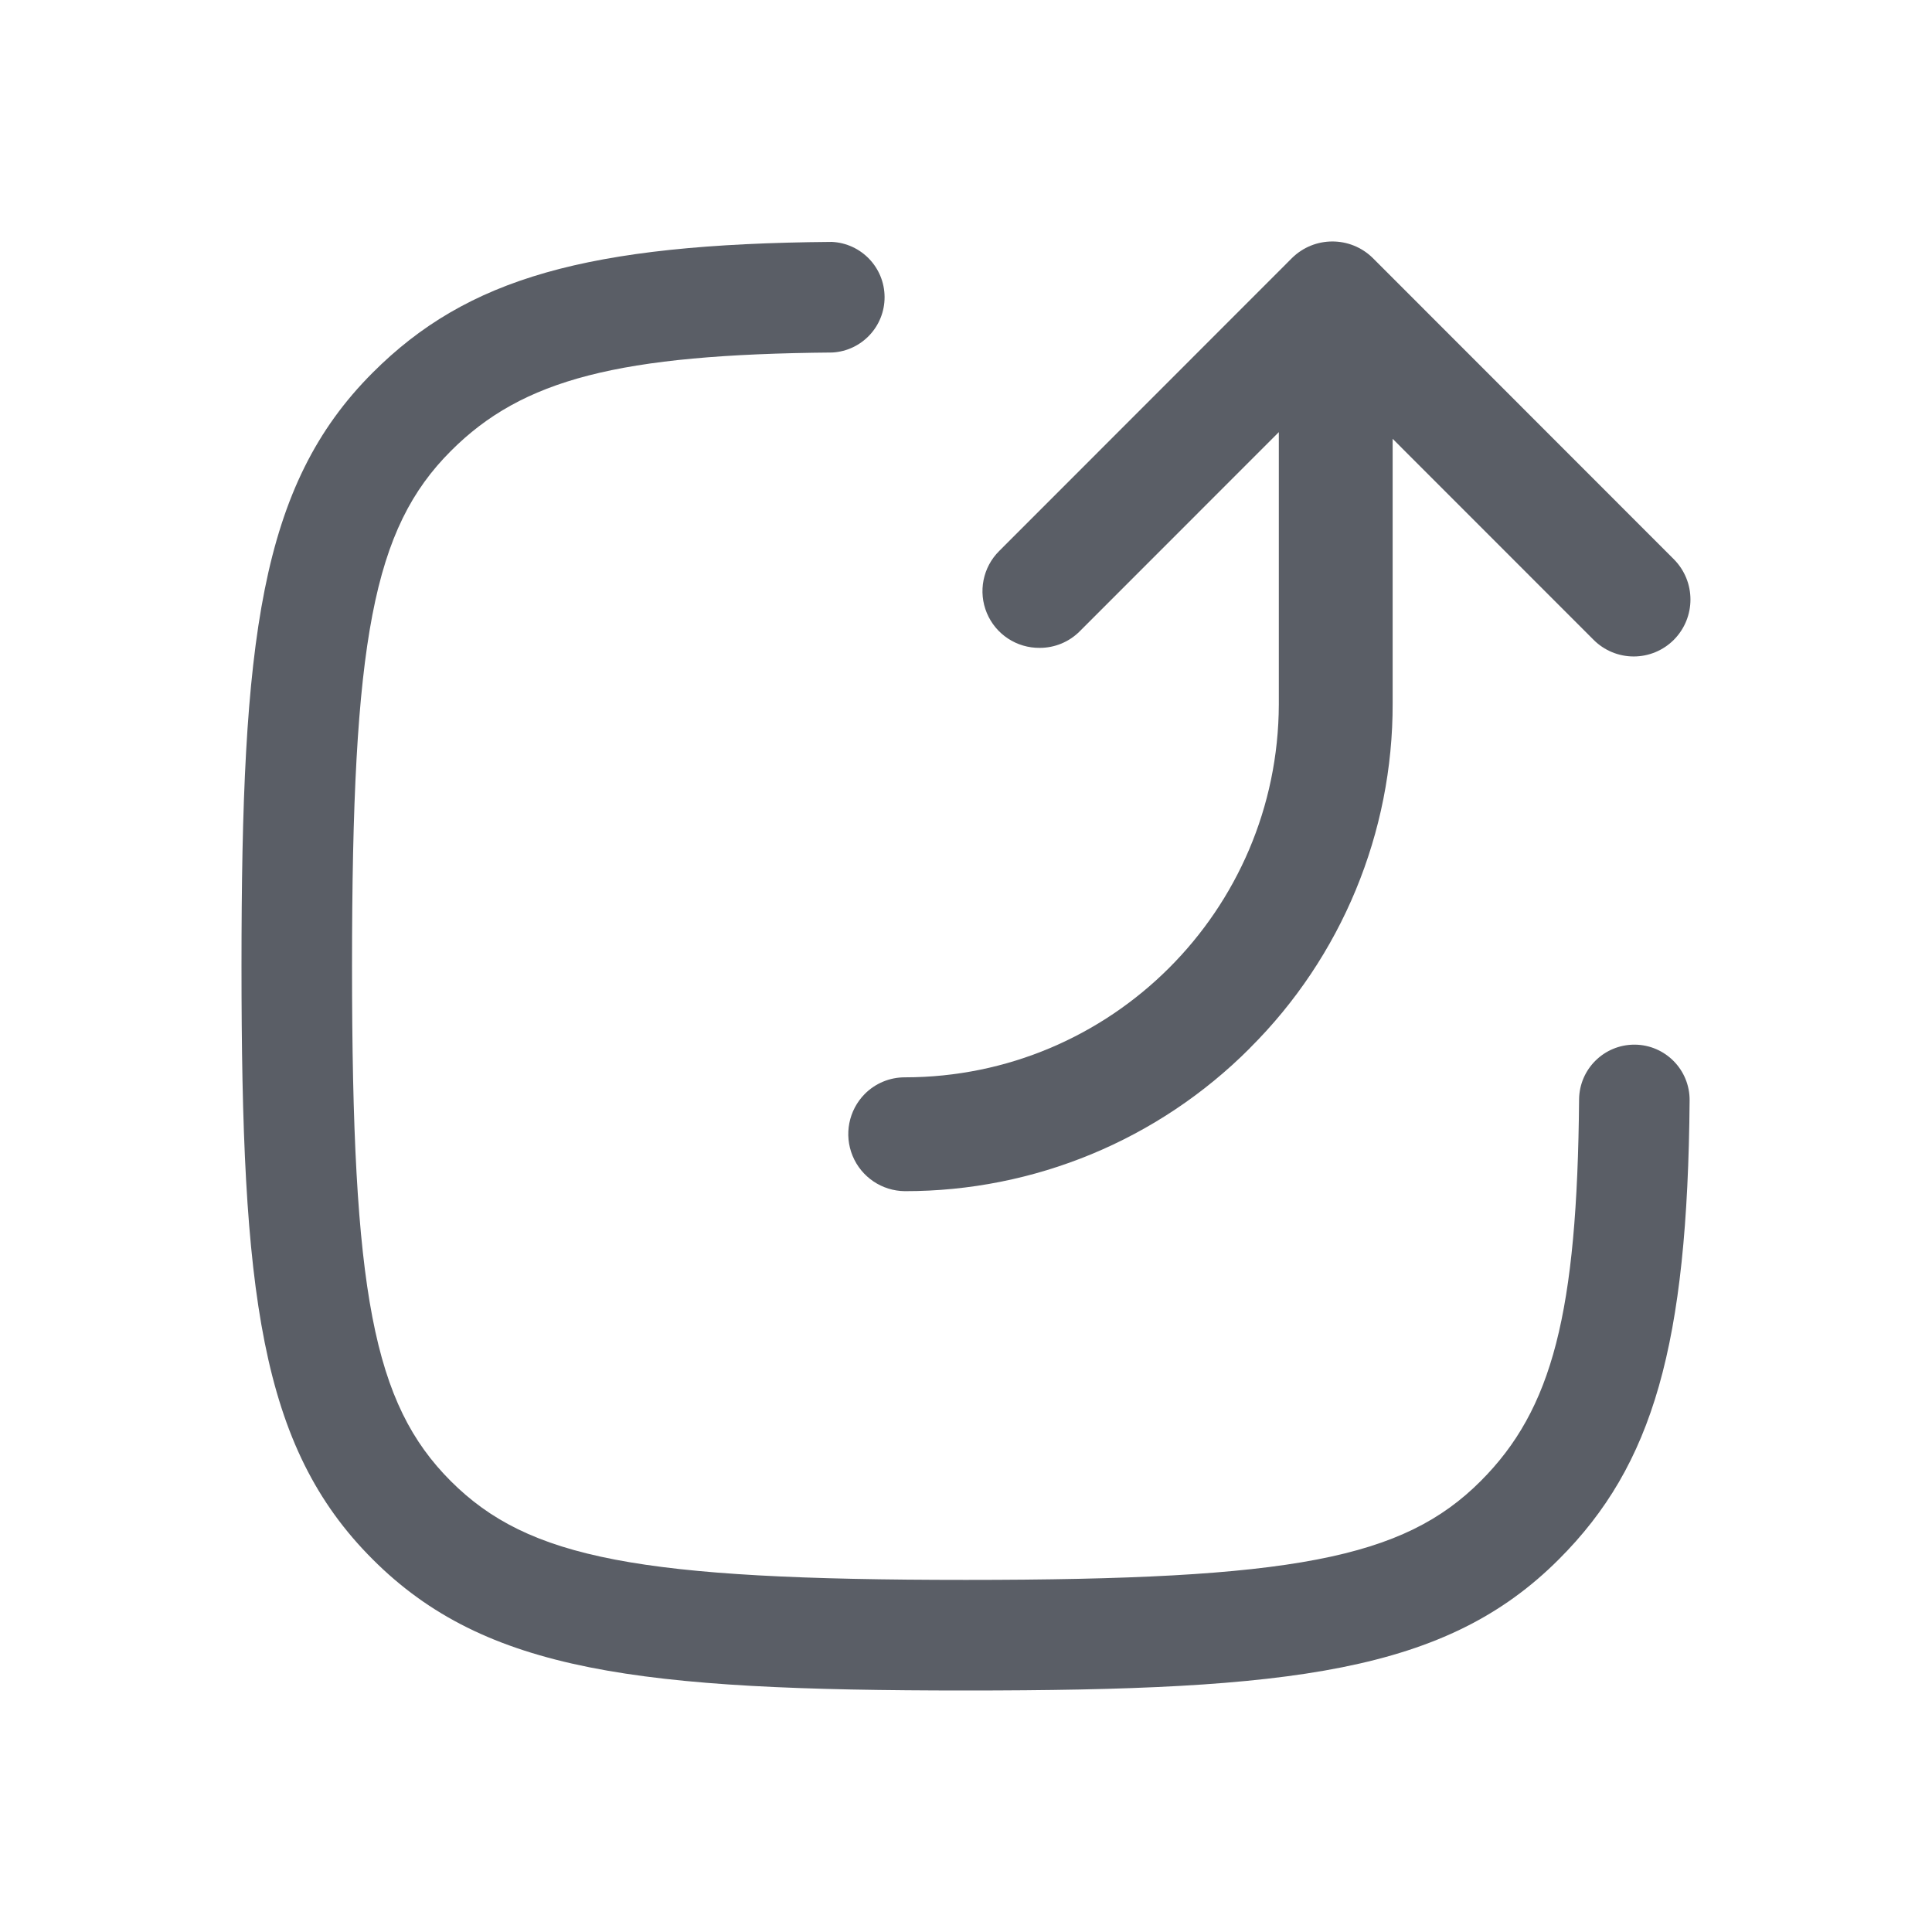
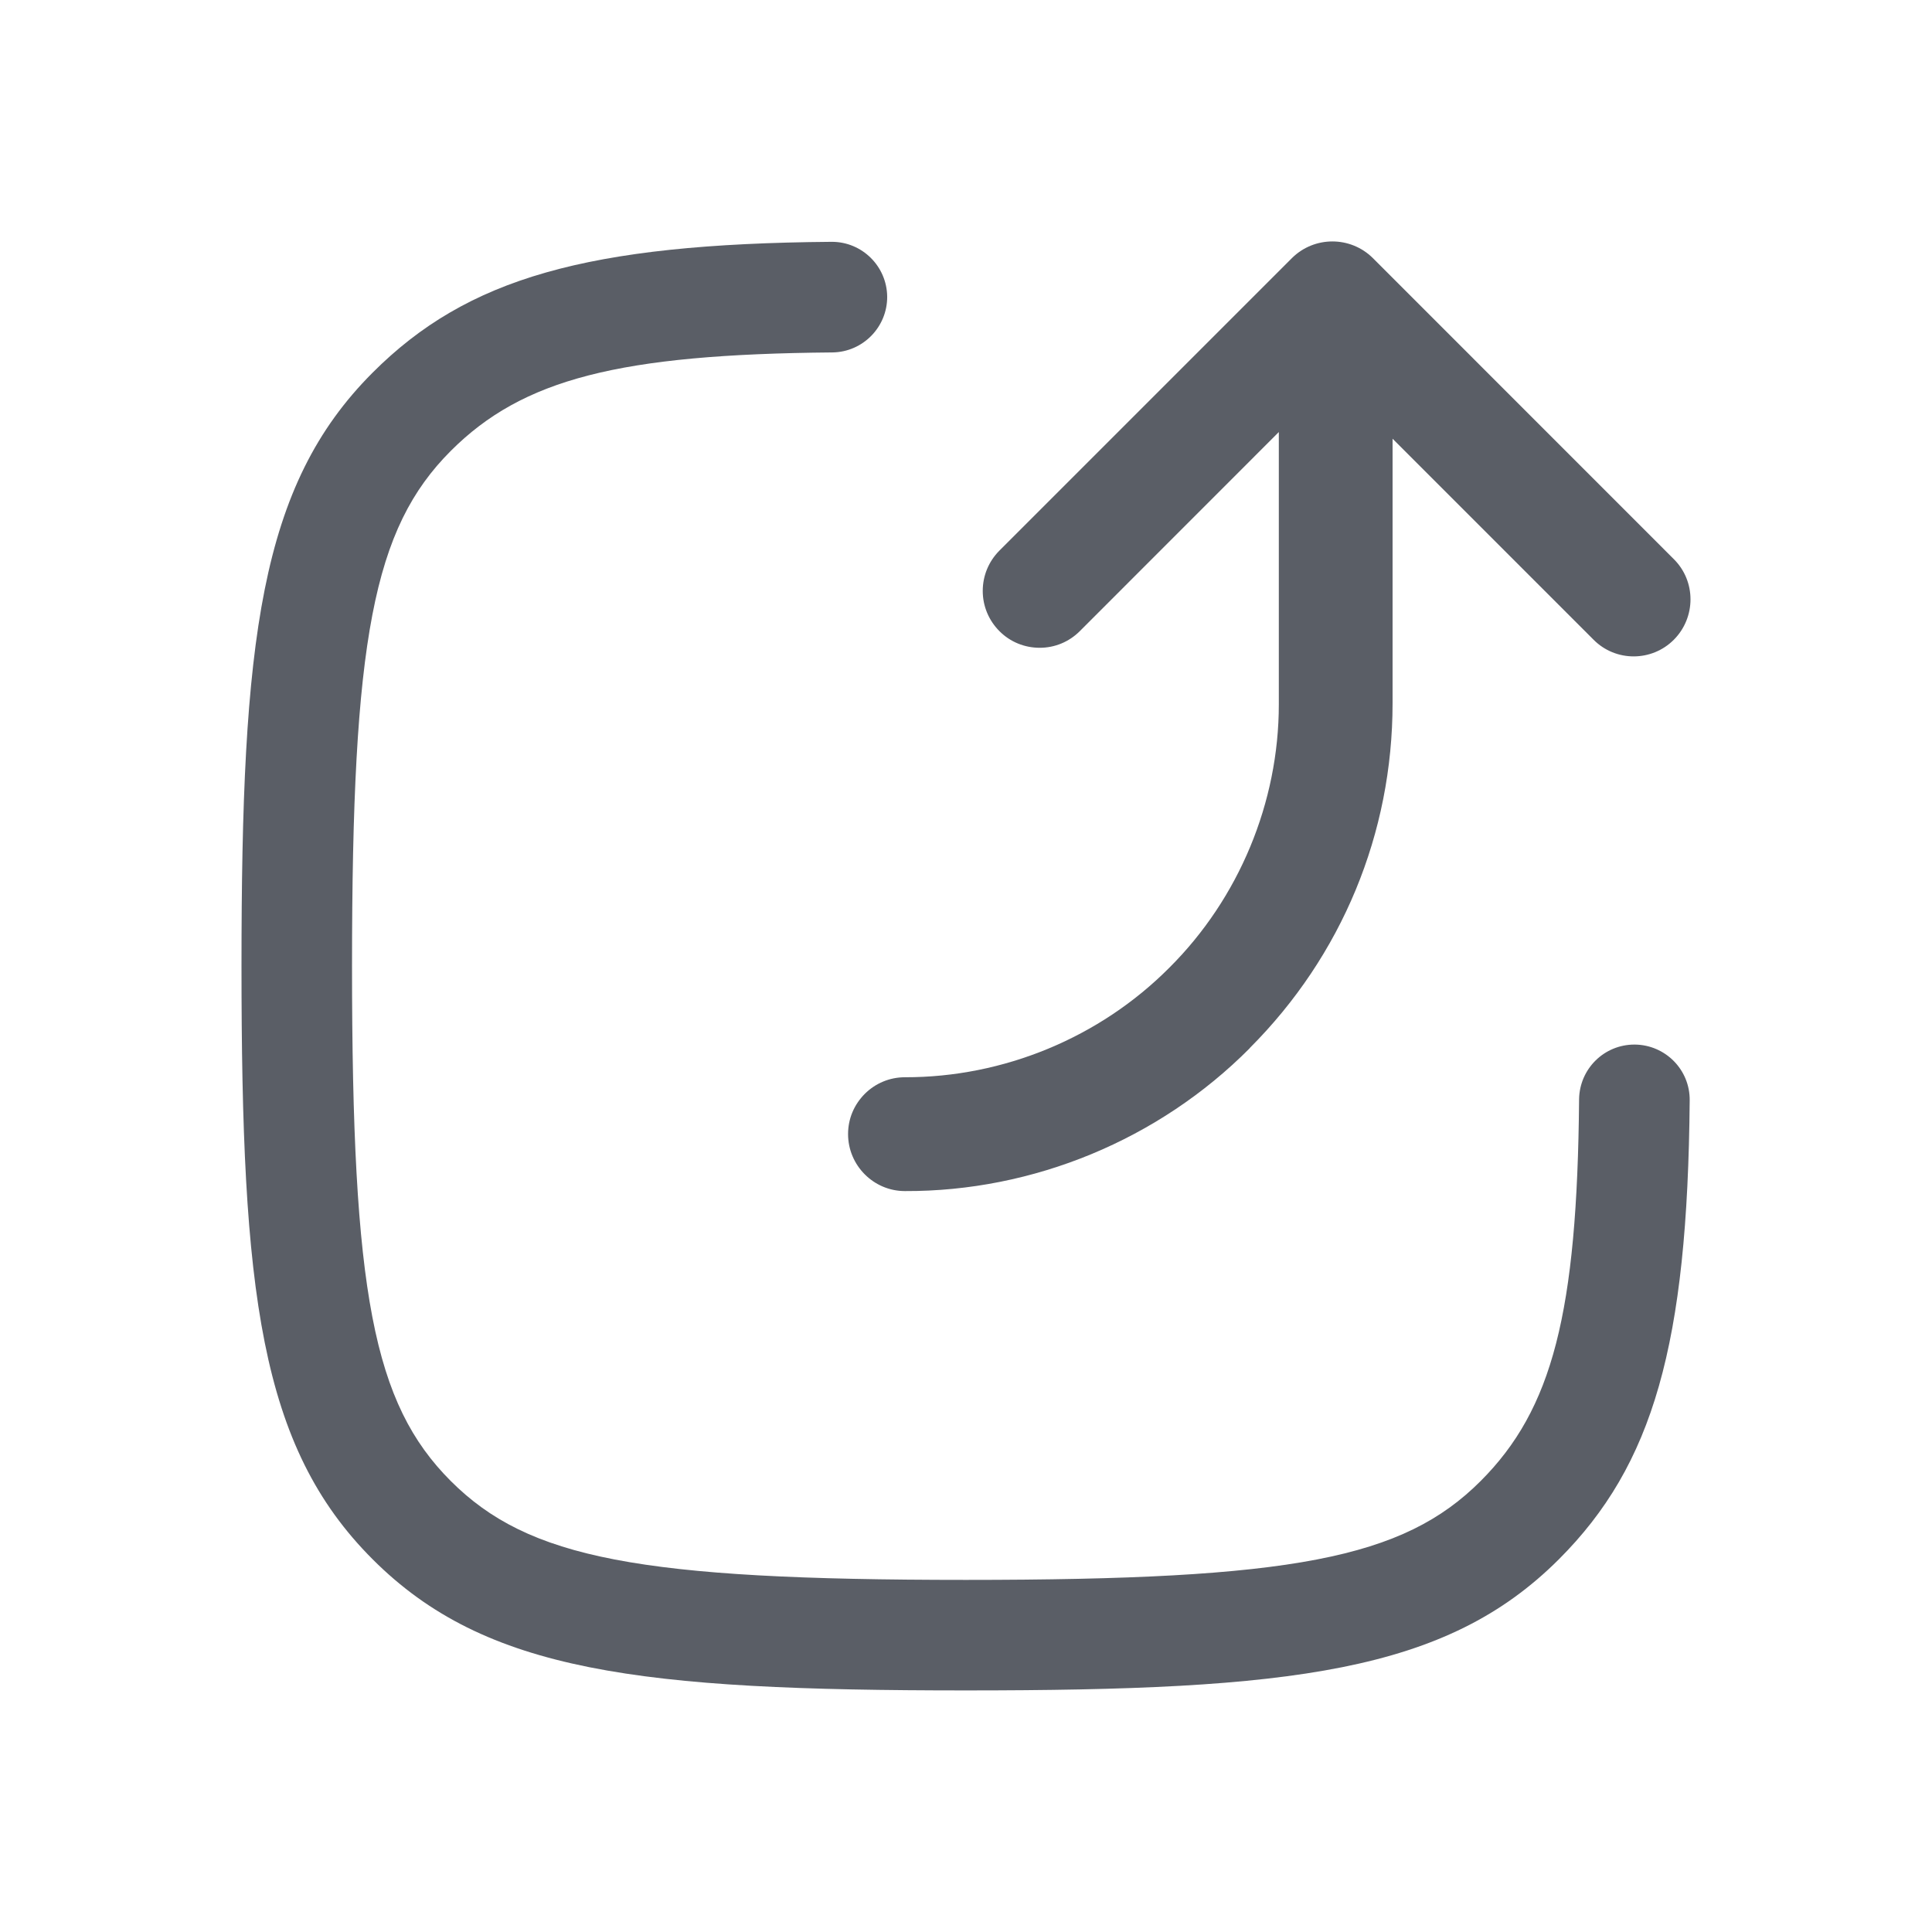
- <svg xmlns="http://www.w3.org/2000/svg" width="24" height="24" fill="none">
-   <path fill="#5A5E66" d="M11.997 21c-4.048 0-5.966-.226-7.368-1.63C3.226 17.969 3 16.05 3 12c0-4.048.226-5.967 1.629-7.37 1.174-1.175 2.666-1.6 5.7-1.625h.005a.688.688 0 0 1 .007 1.374c-2.653.023-3.85.331-4.74 1.223-.964.964-1.228 2.34-1.228 6.398 0 4.06.264 5.435 1.227 6.399.964.963 2.339 1.227 6.397 1.227s5.433-.264 6.396-1.227c.892-.892 1.2-2.088 1.223-4.742a.687.687 0 0 1 .687-.68h.006a.687.687 0 0 1 .68.693c-.025 3.034-.451 4.528-1.624 5.7-1.402 1.404-3.32 1.63-7.368 1.63" />
-   <path fill="#5A5E66" d="M15.523 13.024a6.04 6.04 0 0 1-4.282 1.773.709.709 0 0 1-.499-1.207.7.7 0 0 1 .499-.207 4.647 4.647 0 0 0 4.645-4.632V5.368l-2.472 2.473a.7.7 0 0 1-.498.207.704.704 0 0 1-.503-1.204l3.638-3.64a.715.715 0 0 1 1.001 0l3.741 3.743a.71.71 0 0 1 0 1.001.704.704 0 0 1-.997 0L17.3 5.451v3.285a6.02 6.02 0 0 1-1.774 4.284z" />
+ <svg xmlns="http://www.w3.org/2000/svg" width="24" height="24" viewBox="0 0 24 24" fill="none">
+   <path d="M11.997 20.999C7.949 20.999 6.031 20.773 4.629 19.37C3.226 17.967 3 16.048 3 11.999C3 7.951 3.226 6.032 4.629 4.629C5.803 3.454 7.295 3.029 10.328 3.004H10.334C10.71 3.004 11.017 3.308 11.021 3.685C11.023 4.063 10.719 4.373 10.341 4.378C7.688 4.401 6.492 4.709 5.6 5.601C4.637 6.565 4.373 7.94 4.373 11.999C4.373 16.059 4.637 17.434 5.6 18.398C6.564 19.361 7.939 19.626 11.997 19.626C16.055 19.626 17.43 19.361 18.393 18.398C19.285 17.506 19.593 16.31 19.616 13.656C19.621 13.278 19.927 12.976 20.303 12.976H20.309C20.688 12.98 20.994 13.289 20.99 13.669C20.964 16.703 20.538 18.197 19.365 19.37C17.962 20.773 16.044 20.999 11.997 20.999Z" fill="#5A5E66" />
+   <path d="M15.523 13.023C14.397 14.156 12.838 14.802 11.241 14.796C10.852 14.796 10.535 14.477 10.535 14.088C10.535 13.898 10.609 13.723 10.742 13.589C10.875 13.456 11.053 13.382 11.241 13.382C12.466 13.384 13.662 12.89 14.526 12.021C15.39 11.161 15.886 9.97 15.886 8.75V5.367L13.414 7.84C13.281 7.973 13.104 8.047 12.916 8.047C12.728 8.047 12.55 7.975 12.417 7.842C12.282 7.707 12.208 7.529 12.208 7.341C12.208 7.151 12.282 6.975 12.413 6.842L16.051 3.204C16.328 2.931 16.775 2.931 17.052 3.204L20.793 6.946C21.07 7.221 21.068 7.671 20.793 7.947C20.519 8.222 20.071 8.224 19.796 7.947L17.299 5.45V8.736C17.299 10.352 16.67 11.873 15.525 13.019L15.523 13.023Z" fill="#5A5E66" />
</svg>
